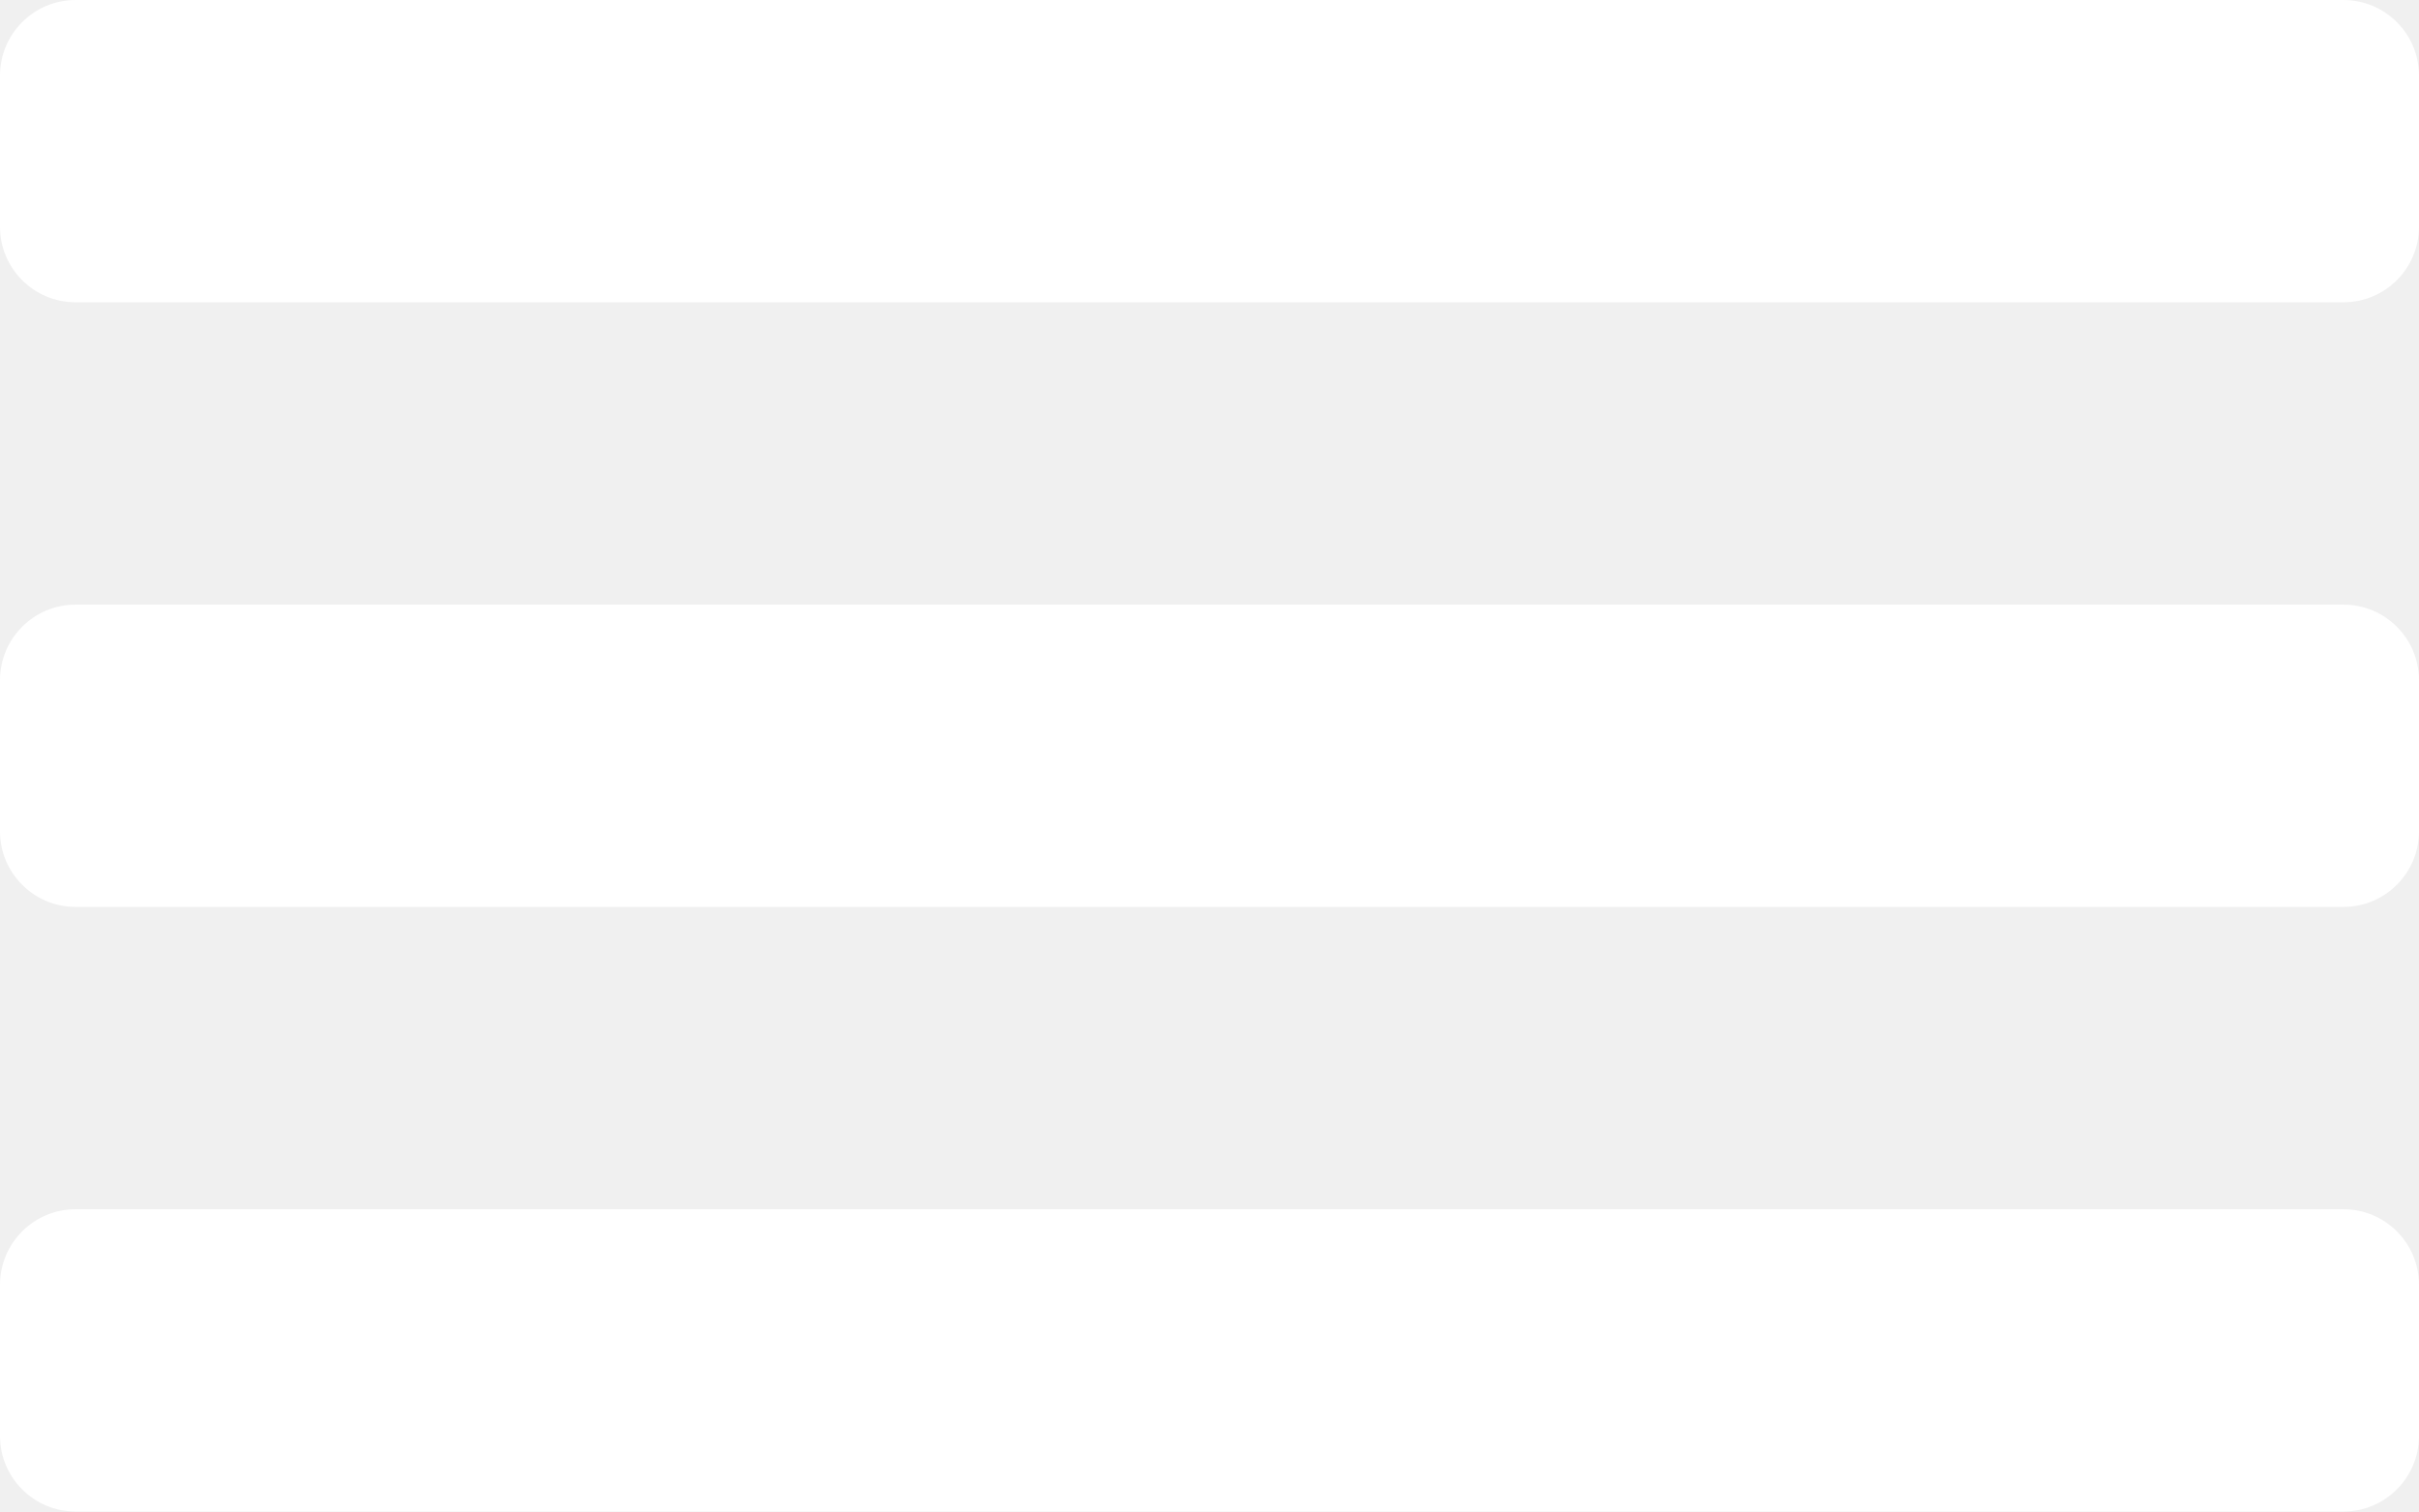
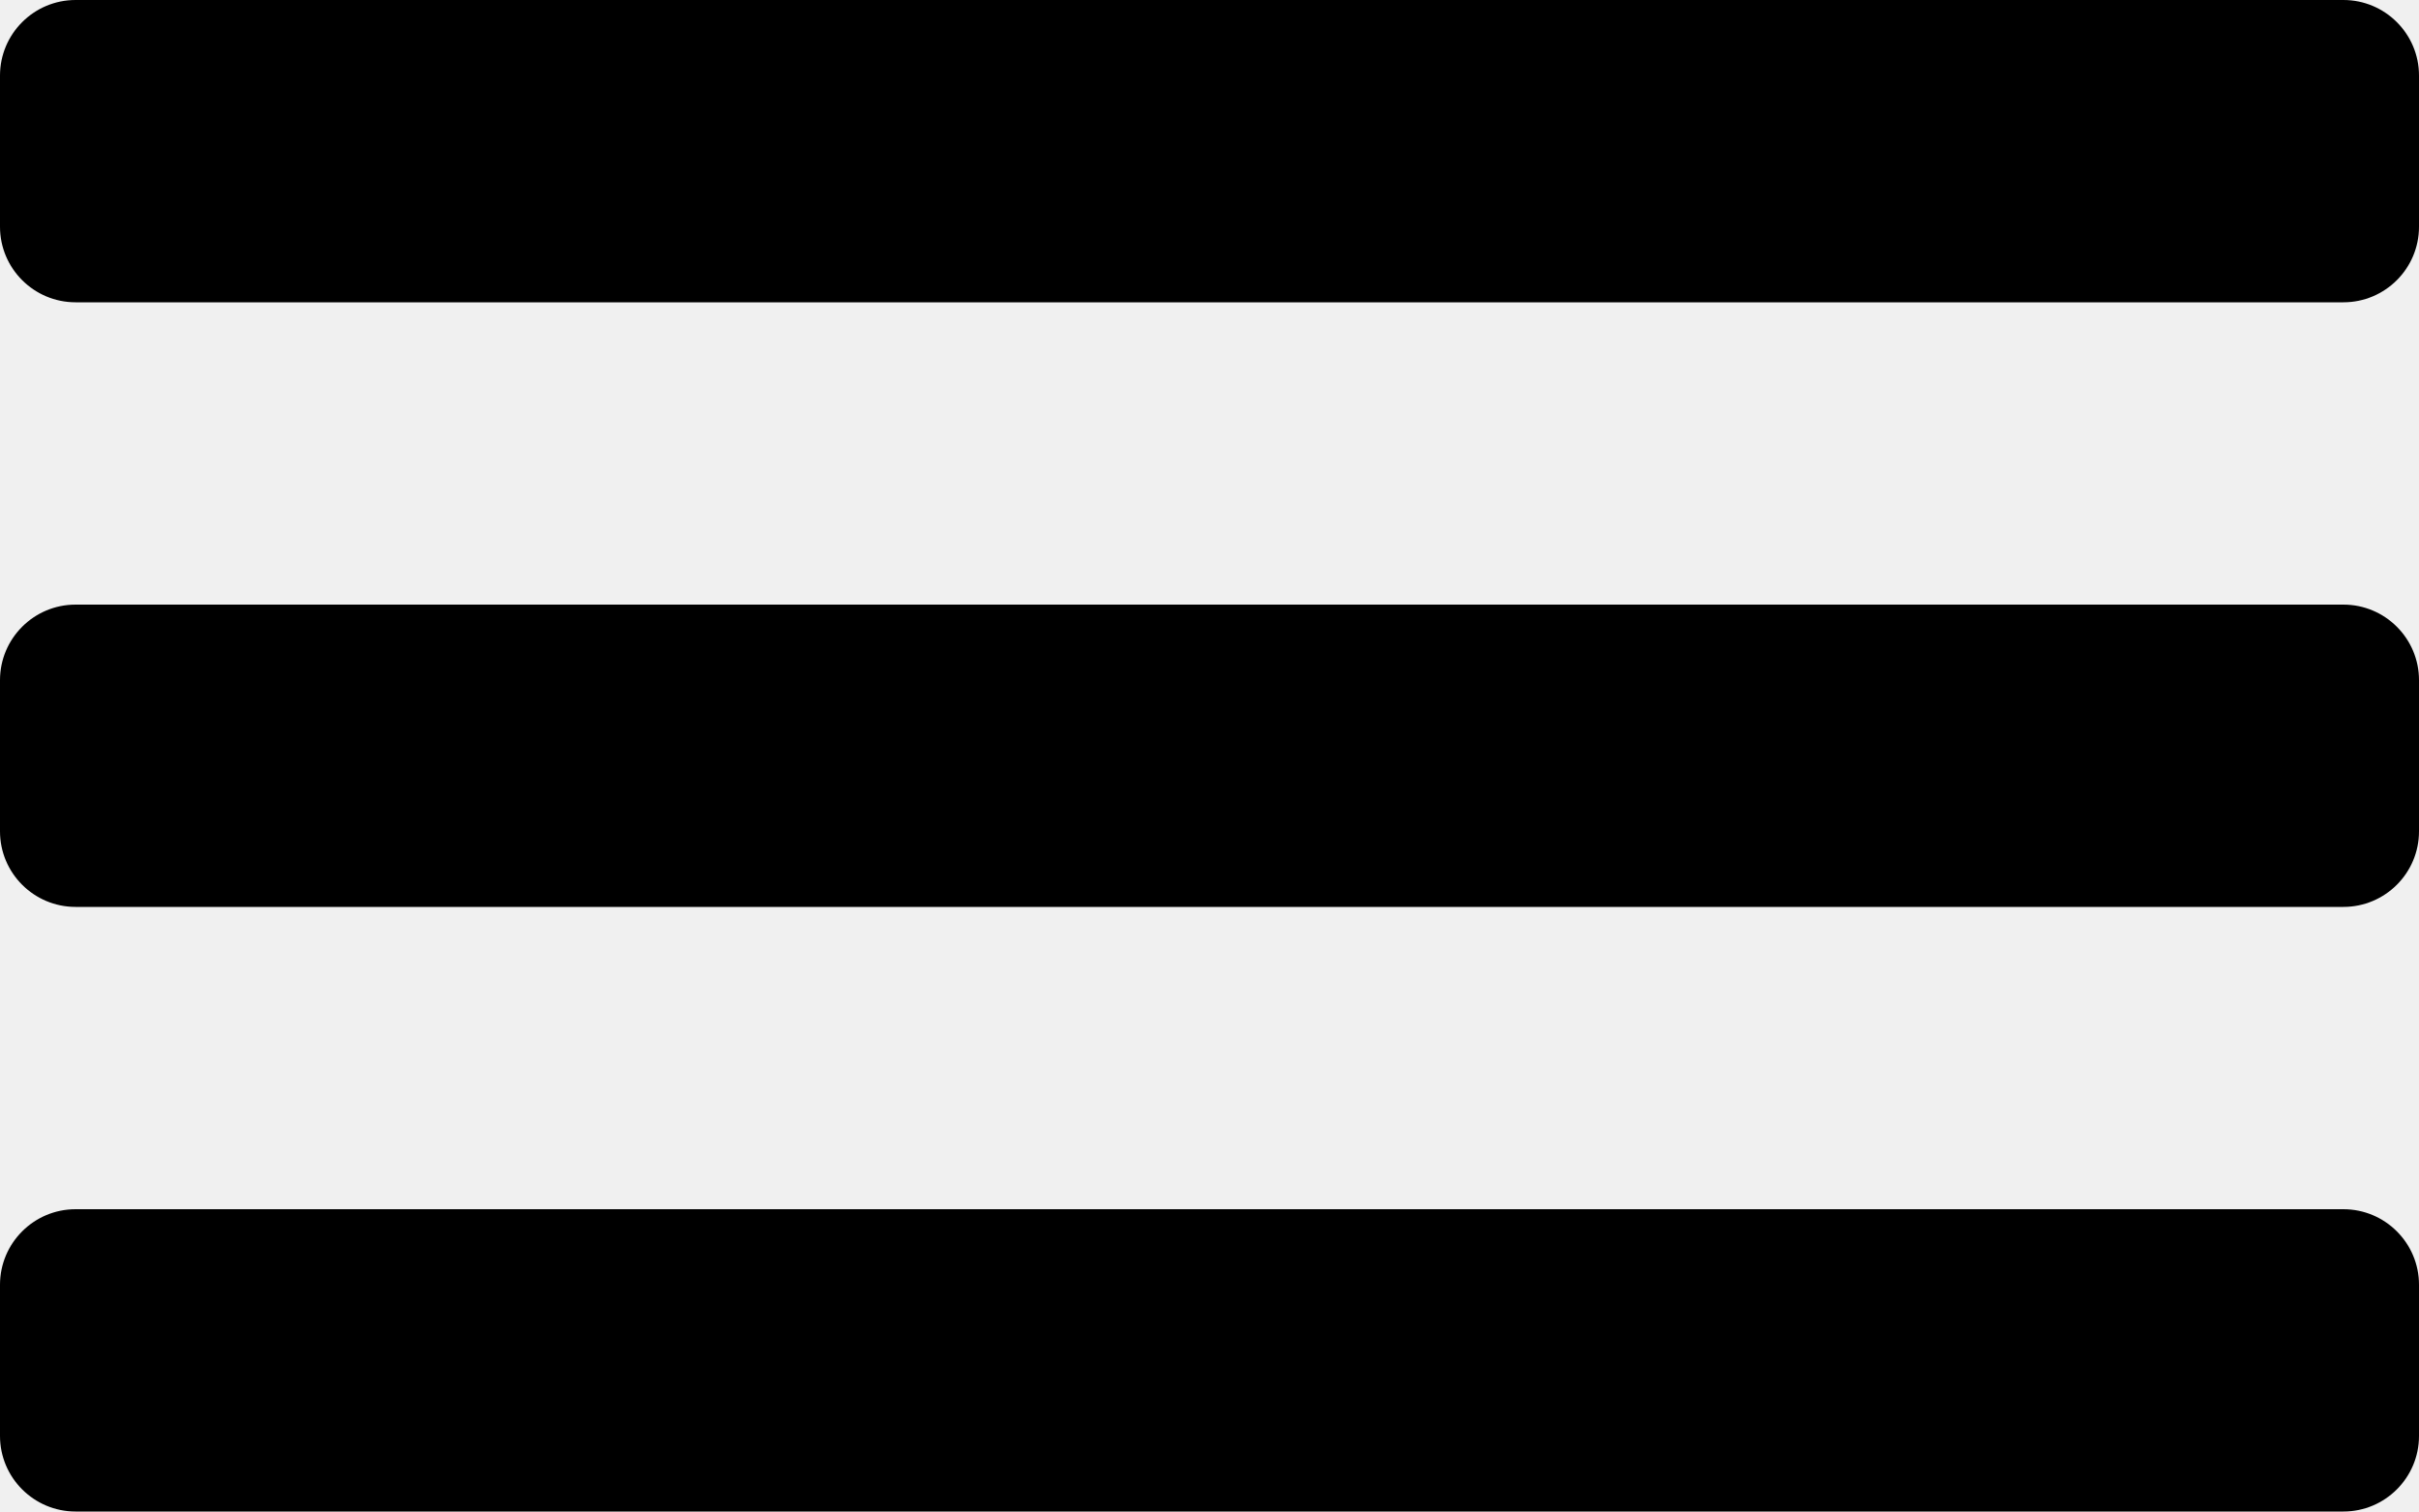
<svg xmlns="http://www.w3.org/2000/svg" width="16px" height="10px" viewBox="0 0 16 10" version="1.1" role="icon" title="Menu Icon" id="svg14">
  <defs id="defs18" />
-   <g stroke="none" stroke-width="1" fill="inherit" fill-rule="evenodd" id="g12" style="fill:#ffffff">
-     <g transform="translate(-188, -38)" fill-rule="nonzero" fill="inherit" id="g10" style="fill:#ffffff">
-       <g id="g8" style="fill:#ffffff">
-         <g id="g6" style="fill:#ffffff">
-           <g transform="translate(188, 38)" id="g4" style="fill:#ffffff">
-             <path d="M15.5,0 C15.776,0 16,0.224 16,0.5 L16,1.5 C16,1.776 15.776,2 15.5,2 L0.5,2 C0.224,2 0,1.776 0,1.5 L0,0.5 C0,0.224 0.224,0 0.5,0 L15.5,0 Z M15.5,4 C15.776,4 16,4.224 16,4.5 L16,5.5 C16,5.776 15.776,6 15.5,6 L0.5,6 C0.224,6 0,5.776 0,5.5 L0,4.5 C0,4.224 0.224,4 0.5,4 L15.5,4 Z M15.5,8 C15.776,8 16,8.224 16,8.5 L16,9.5 C16,9.776 15.776,10 15.5,10 L0.5,10 C0.224,10 0,9.776 0,9.5 L0,8.5 C0,8.224 0.224,8 0.5,8 L15.5,8 Z" id="path2" style="fill:#ffffff" />
+   <g stroke="none" stroke-width="1" fill="inherit" fill-rule="evenodd" id="g12" style="fill:#000000">
+     <g transform="translate(-188, -38)" fill-rule="nonzero" fill="inherit" id="g10" style="fill:#000000">
+       <g id="g8" style="fill:#000000">
+         <g id="g6" style="fill:#000000">
+           <g transform="translate(188, 38)" id="g4" style="fill:#000000">
+             <path d="M15.5,0 C15.776,0 16,0.224 16,0.5 L16,1.5 C16,1.776 15.776,2 15.5,2 L0.5,2 C0.224,2 0,1.776 0,1.5 L0,0.5 C0,0.224 0.224,0 0.5,0 L15.5,0 Z M15.5,4 C15.776,4 16,4.224 16,4.5 L16,5.5 C16,5.776 15.776,6 15.5,6 L0.5,6 C0.224,6 0,5.776 0,5.5 L0,4.5 C0,4.224 0.224,4 0.5,4 L15.5,4 Z M15.5,8 C15.776,8 16,8.224 16,8.5 L16,9.5 C16,9.776 15.776,10 15.5,10 L0.5,10 C0.224,10 0,9.776 0,9.5 L0,8.5 C0,8.224 0.224,8 0.5,8 L15.5,8 Z" id="path2" style="fill:#000000" />
          </g>
        </g>
      </g>
    </g>
  </g>
</svg>
